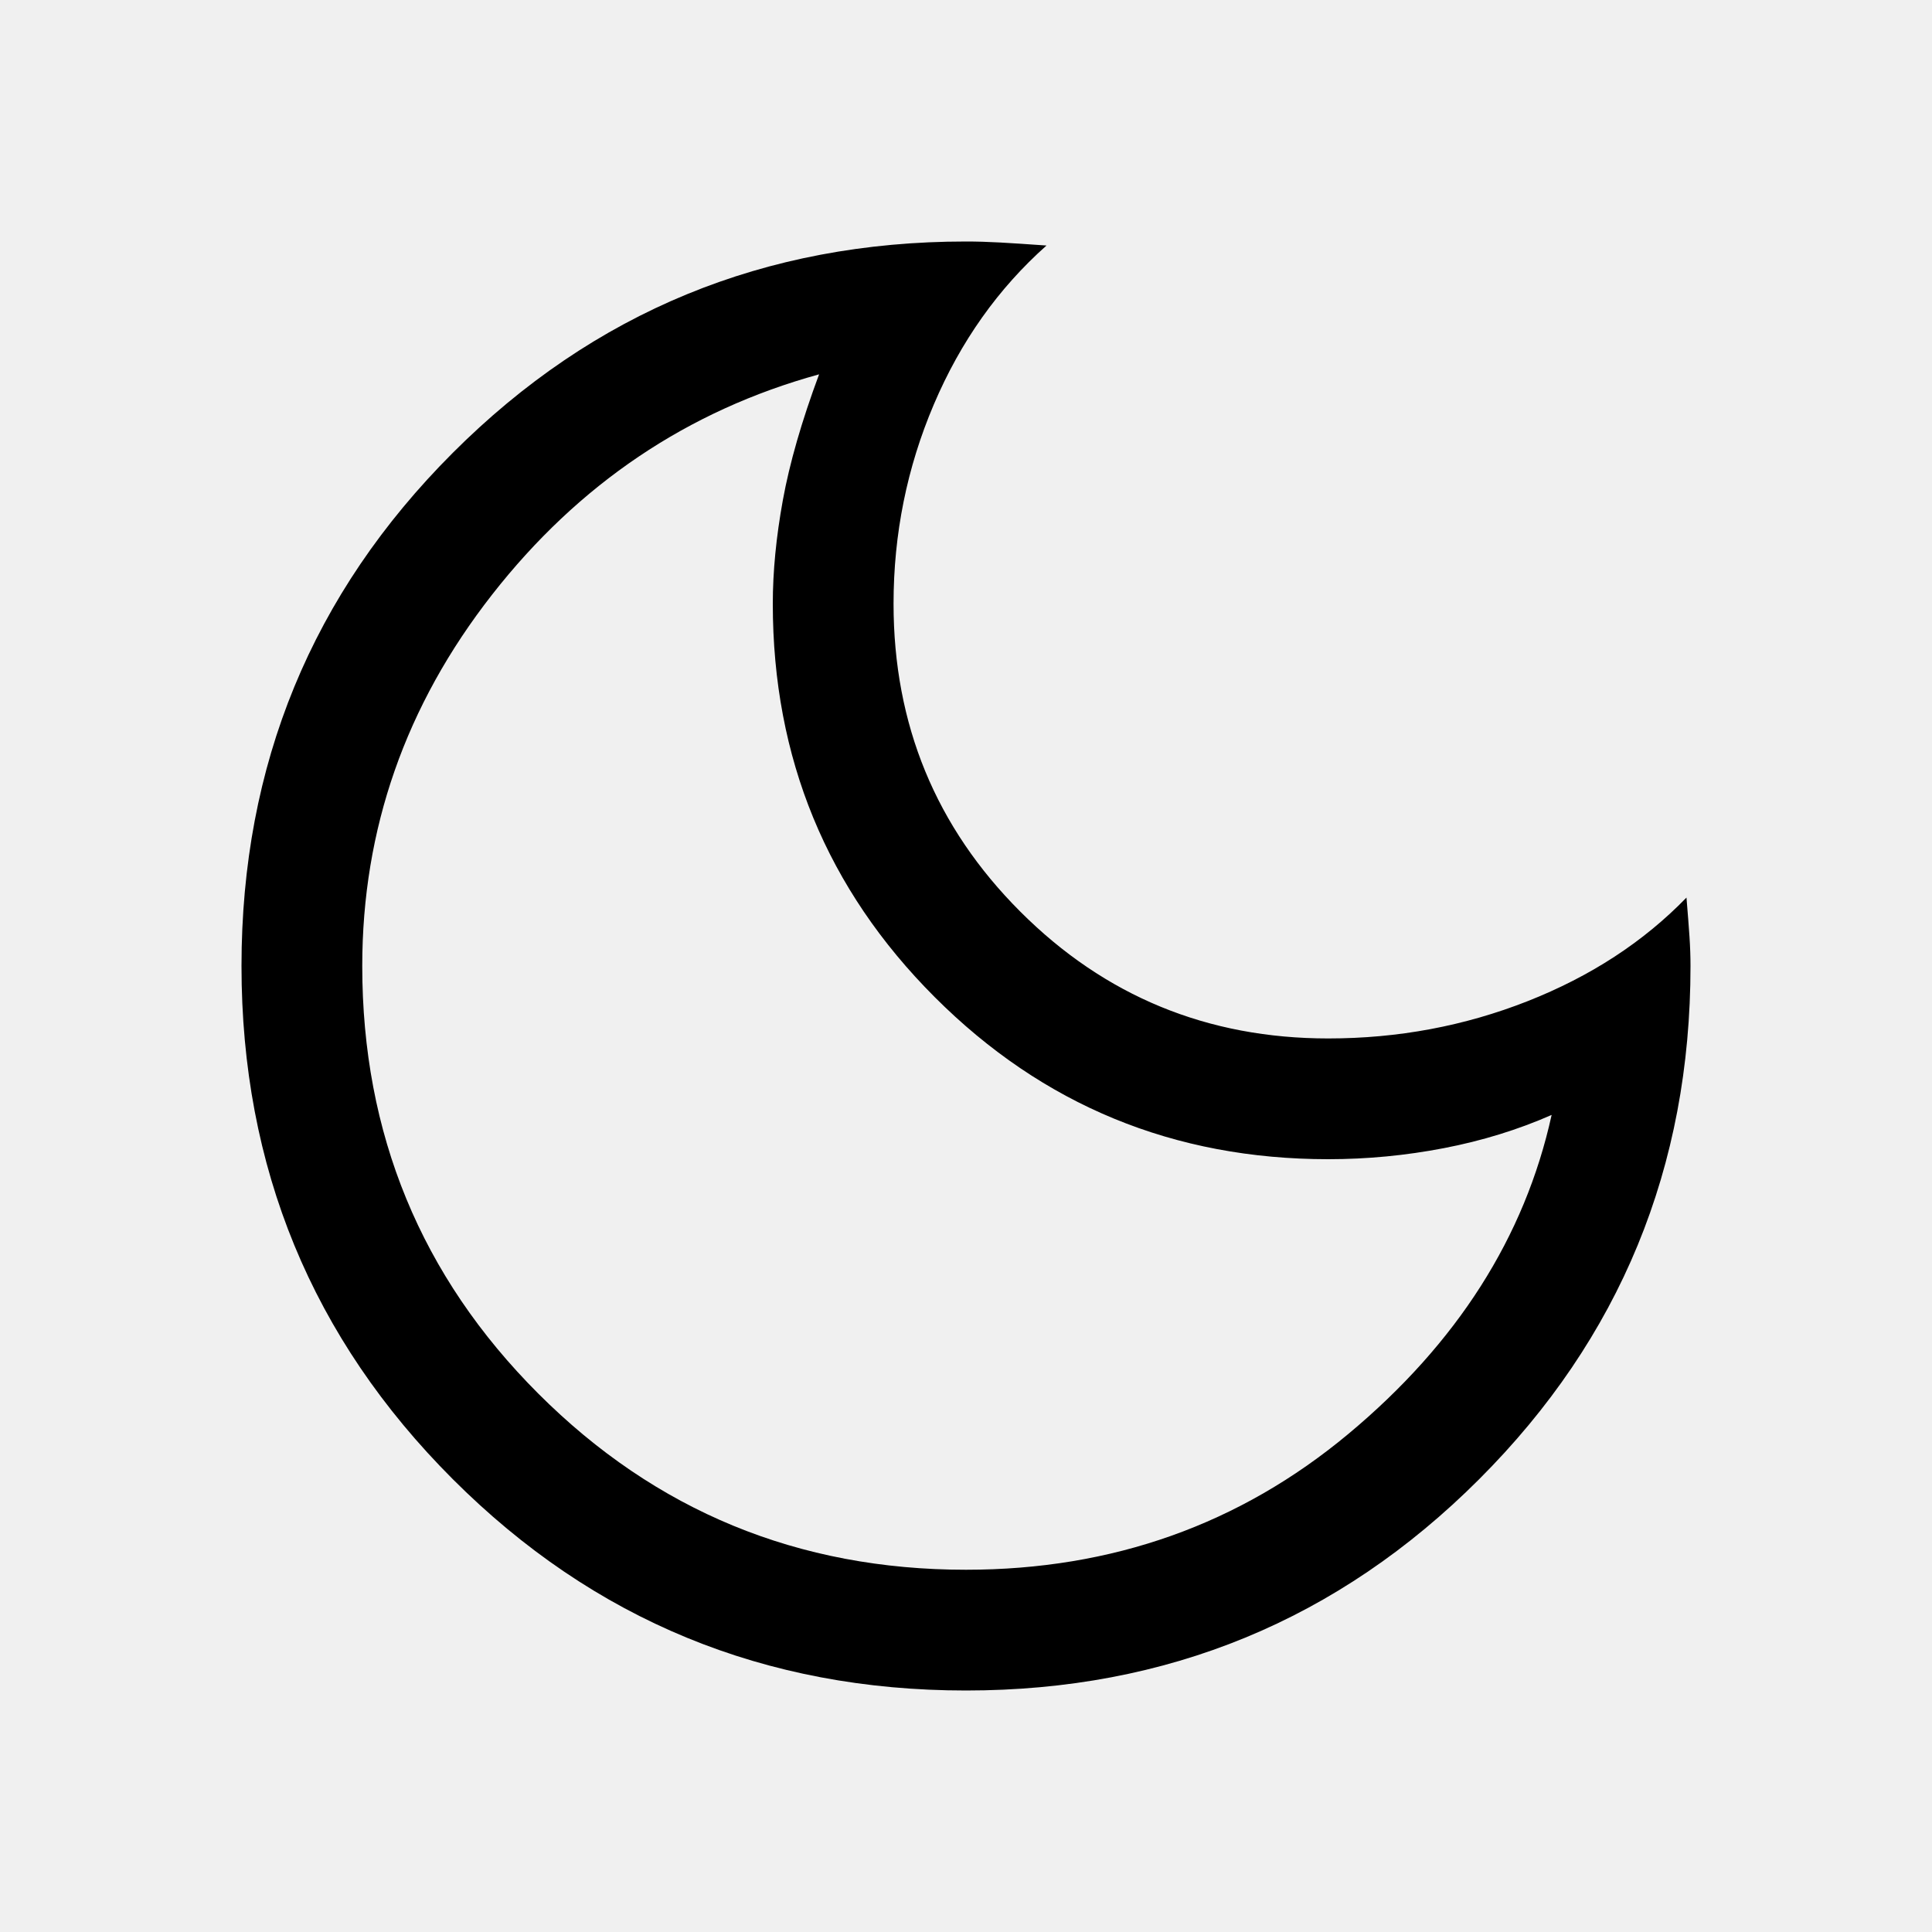
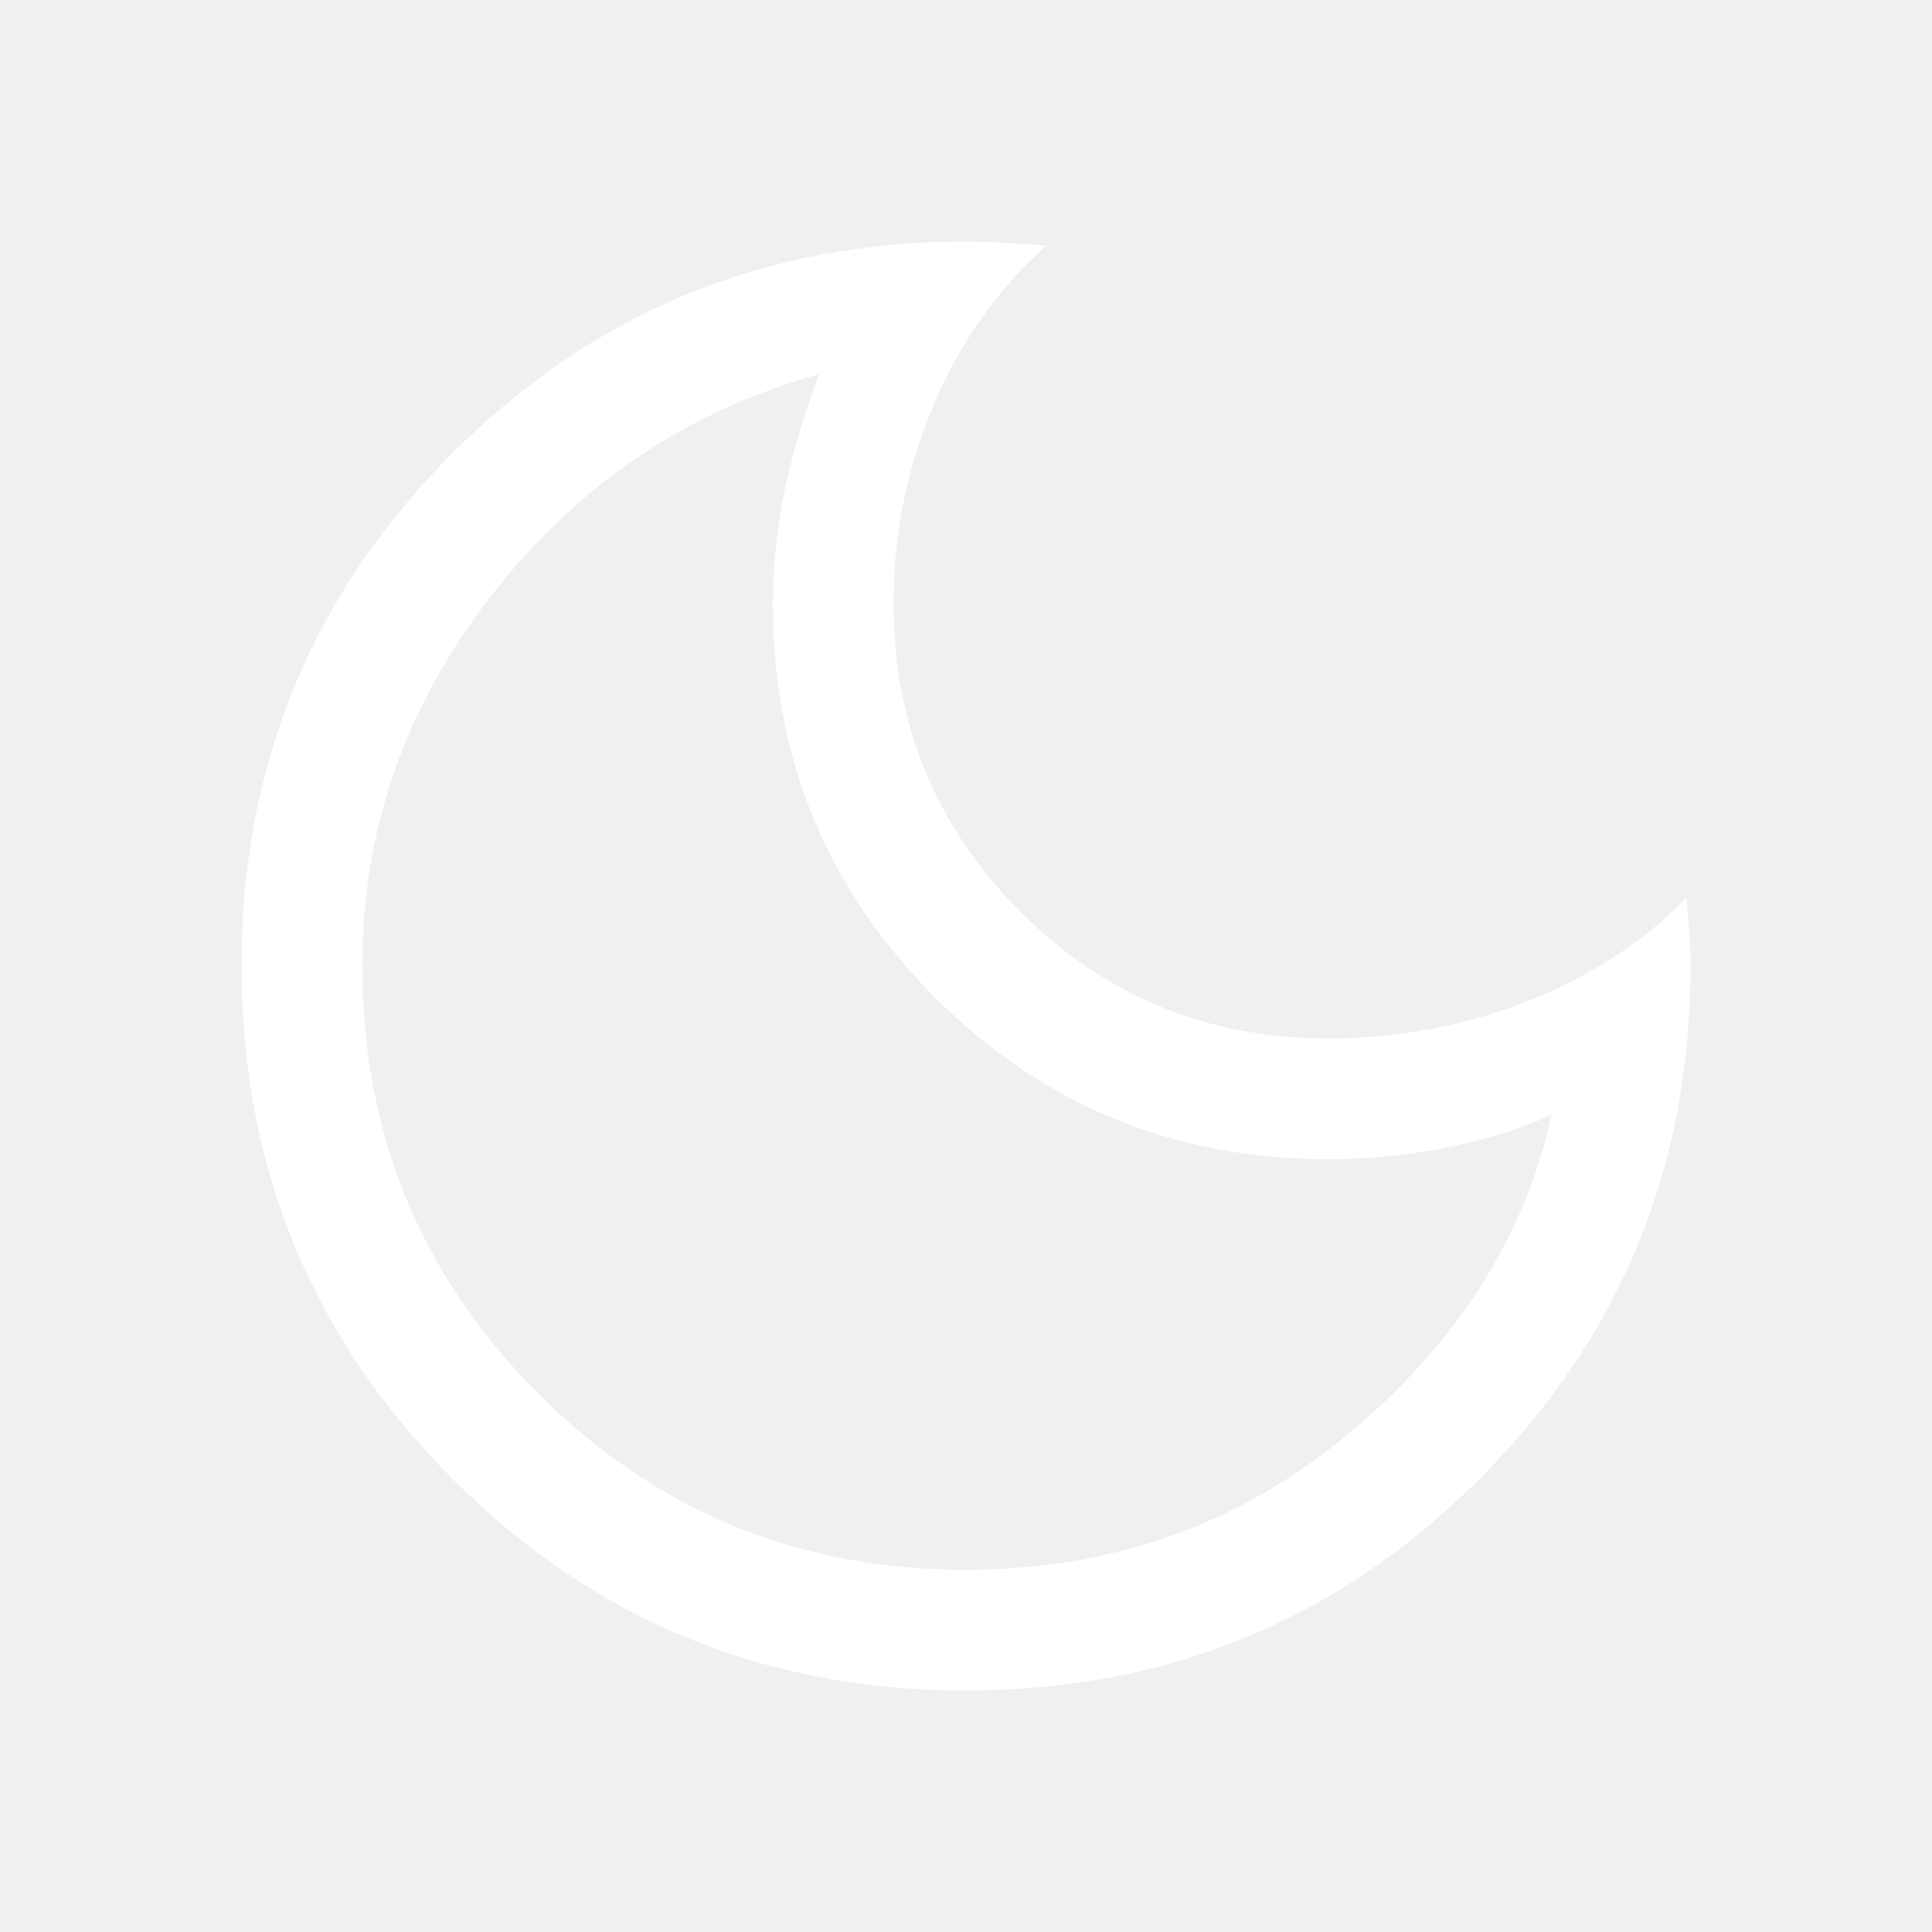
- <svg xmlns="http://www.w3.org/2000/svg" height="48" width="48">
+ <svg xmlns="http://www.w3.org/2000/svg" fill="white" height="48" width="48">
  <path d="M24 42Q16.5 42 11.25 36.75Q6 31.5 6 24Q6 16.5 11.25 11.25Q16.5 6 24 6Q24.4 6 24.85 6.025Q25.3 6.05 26 6.1Q24.2 7.7 23.2 10.05Q22.2 12.4 22.2 15Q22.2 19.5 25.35 22.65Q28.5 25.8 33 25.8Q35.6 25.8 37.95 24.875Q40.3 23.95 41.9 22.3Q41.95 22.9 41.975 23.275Q42 23.65 42 24Q42 31.5 36.75 36.75Q31.5 42 24 42ZM24 39Q29.45 39 33.5 35.625Q37.55 32.25 38.55 27.7Q37.3 28.25 35.875 28.525Q34.45 28.8 33 28.8Q27.25 28.8 23.225 24.775Q19.2 20.75 19.2 15Q19.2 13.8 19.45 12.425Q19.7 11.05 20.35 9.3Q15.45 10.65 12.225 14.775Q9 18.9 9 24Q9 30.25 13.375 34.625Q17.75 39 24 39ZM23.8 24.15Q23.8 24.15 23.8 24.15Q23.8 24.15 23.8 24.15Q23.8 24.15 23.8 24.15Q23.8 24.15 23.8 24.15Q23.8 24.15 23.8 24.15Q23.8 24.15 23.8 24.15Q23.8 24.15 23.8 24.15Q23.8 24.15 23.8 24.15Q23.8 24.15 23.8 24.15Q23.8 24.15 23.8 24.15Q23.8 24.15 23.8 24.15Q23.8 24.15 23.8 24.15Z" />
</svg>
